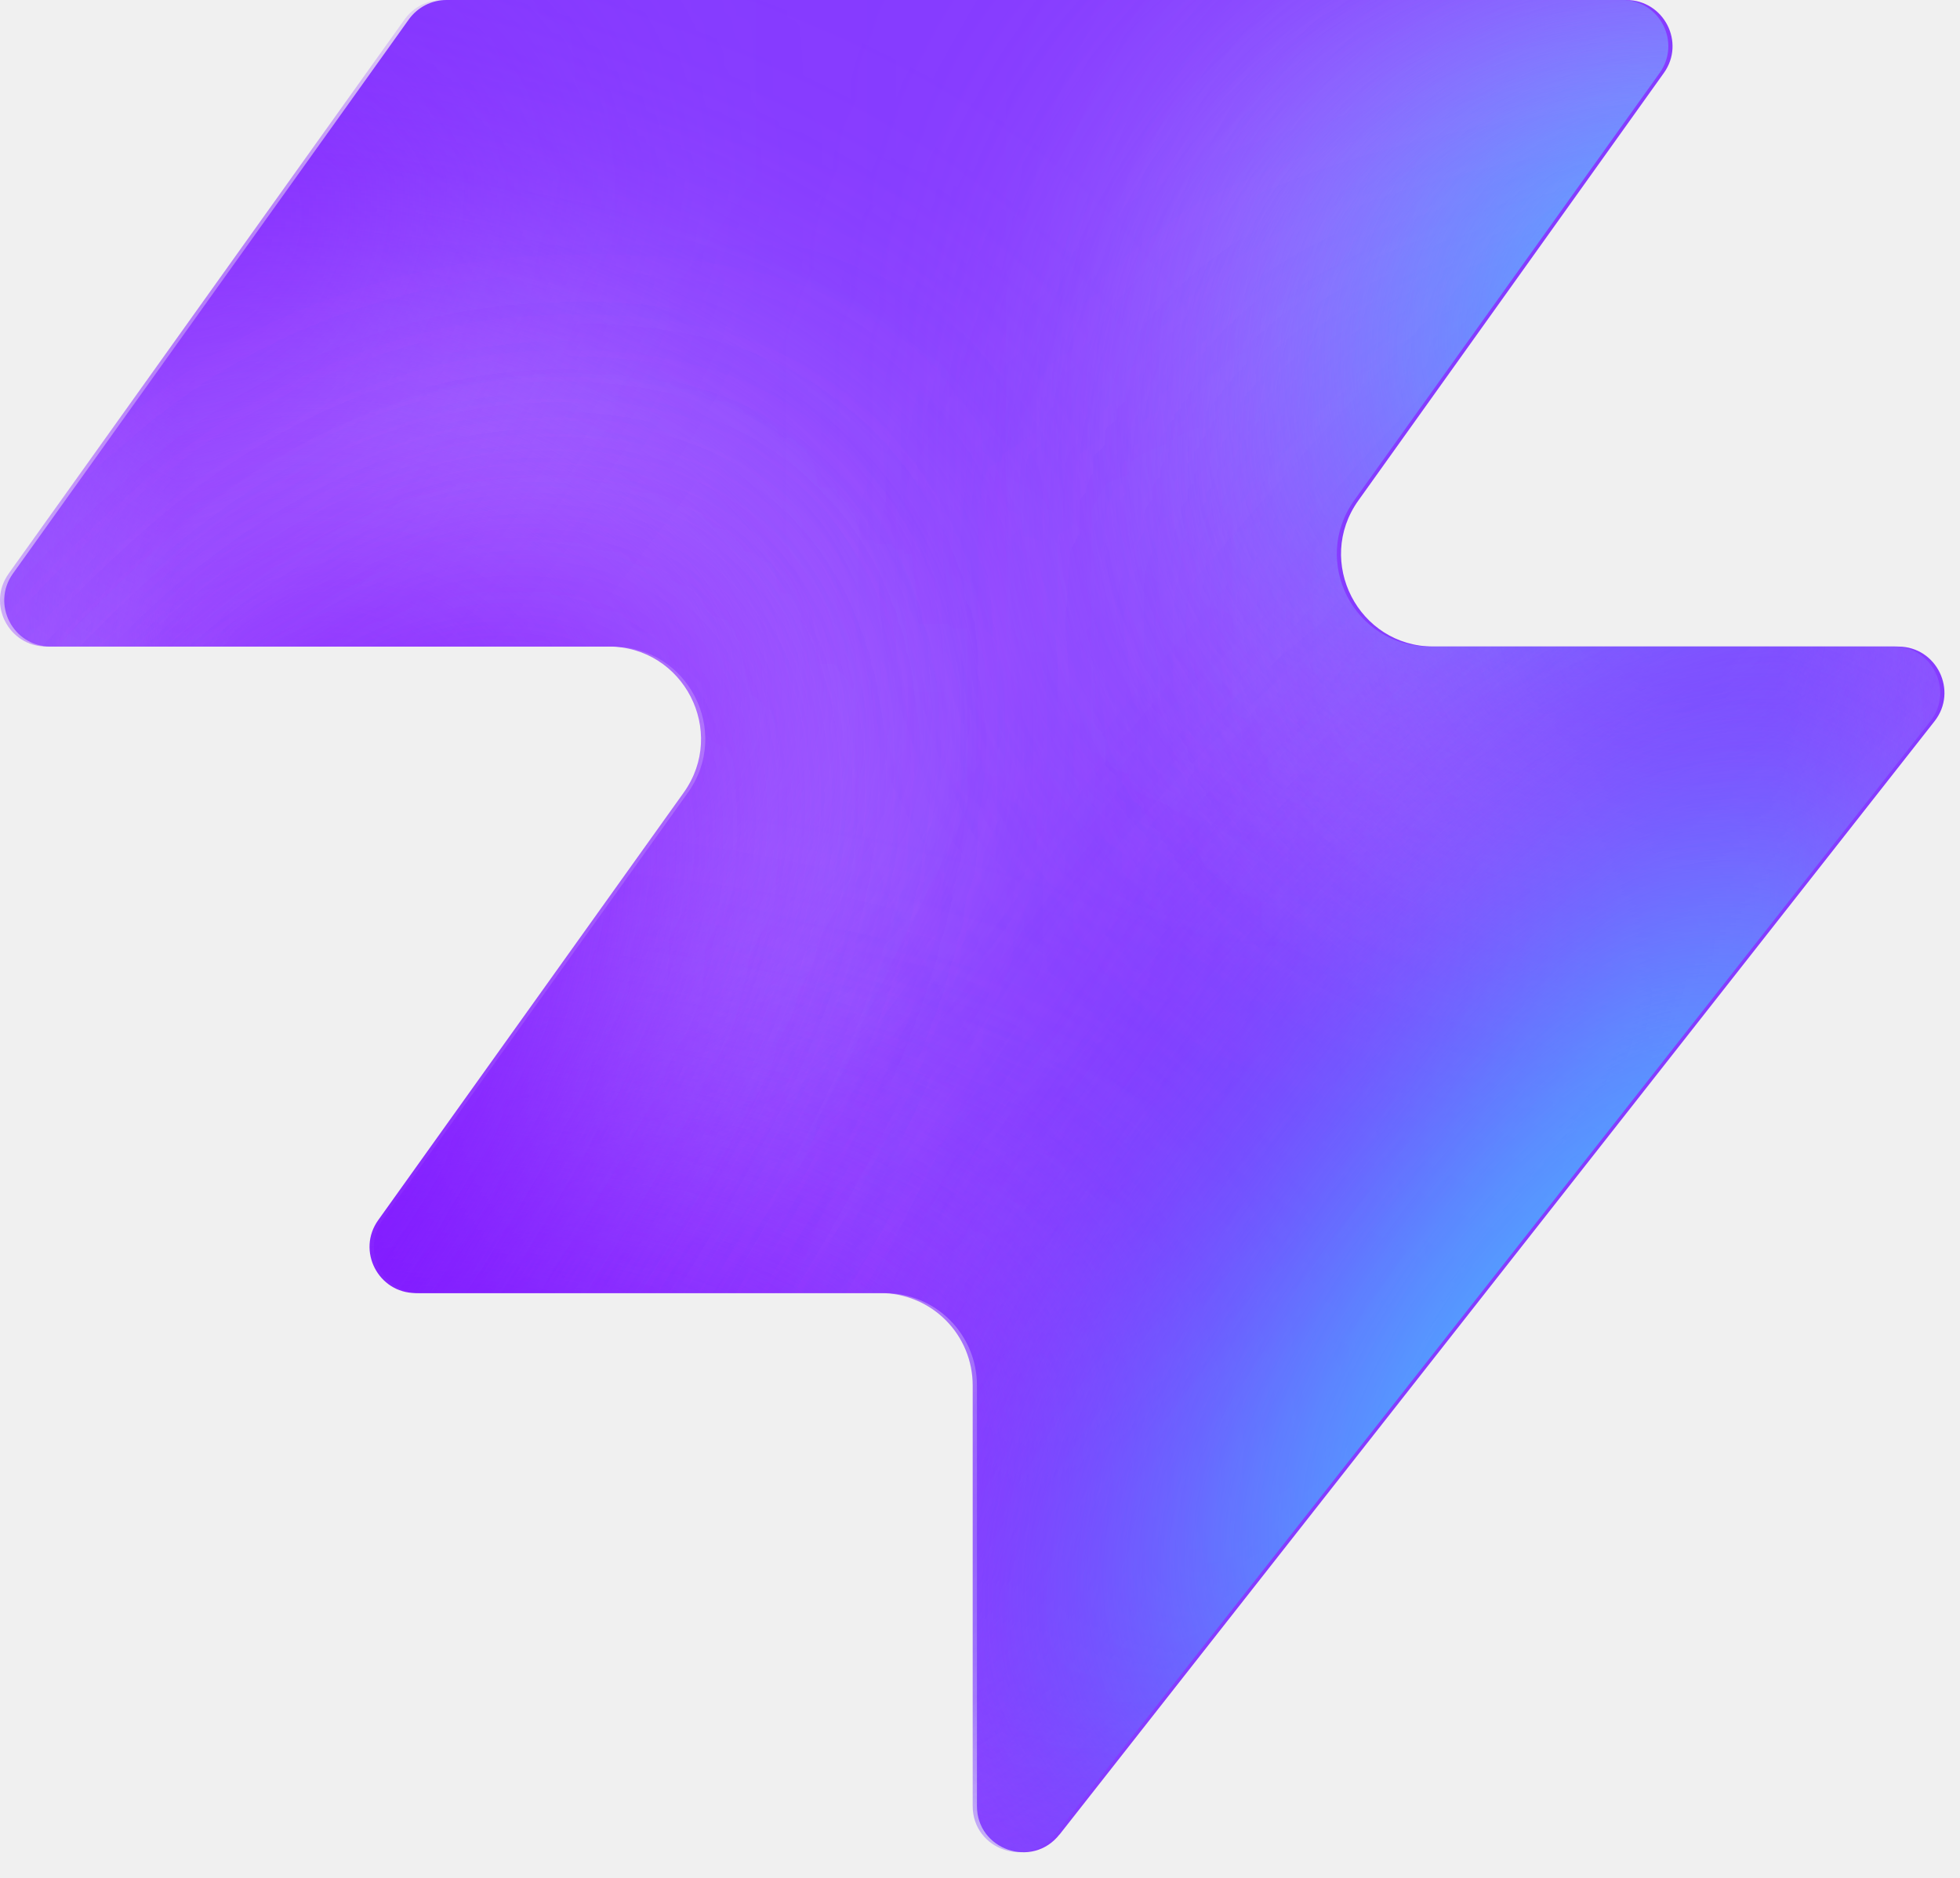
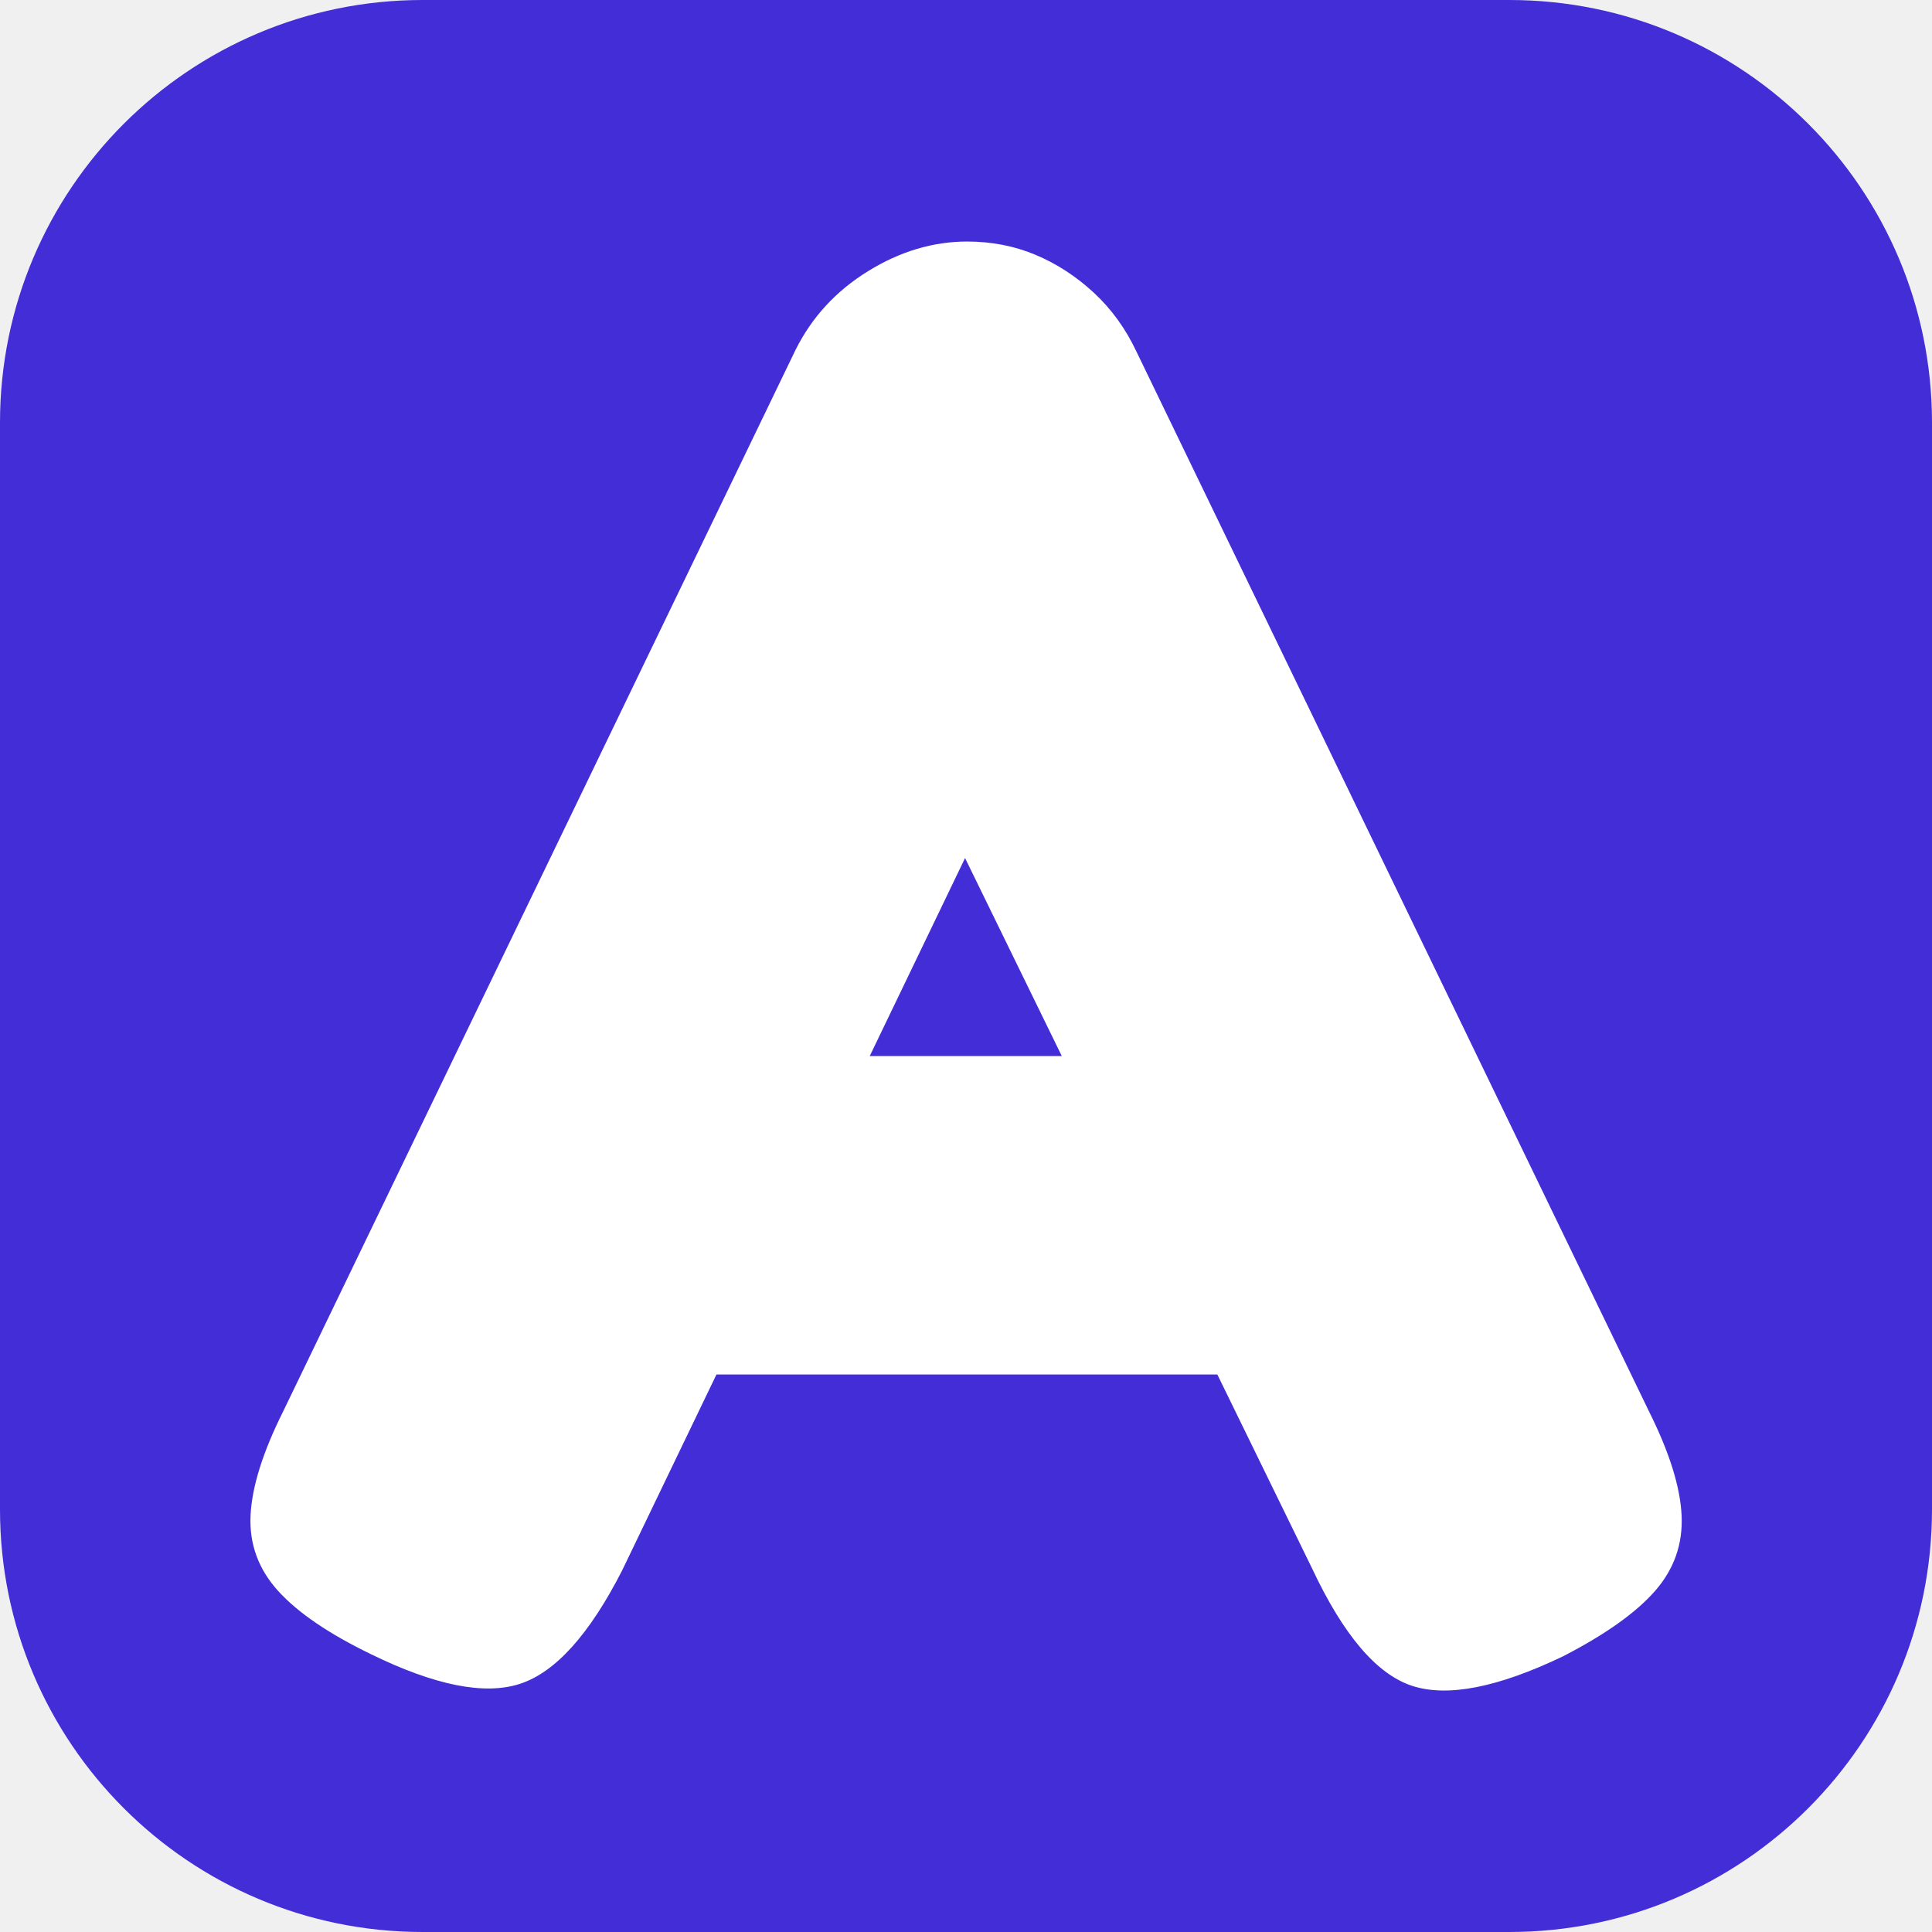
- <svg xmlns="http://www.w3.org/2000/svg" width="48" height="46" fill="none" viewBox="0 0 48 46">
-   <path fill="#863bff" d="M25.946 44.938c-.664.845-2.021.375-2.021-.698V33.937a2.26 2.26 0 0 0-2.262-2.262H10.287c-.92 0-1.456-1.04-.92-1.788l7.48-10.471c1.07-1.497 0-3.578-1.842-3.578H1.237c-.92 0-1.456-1.04-.92-1.788L10.013.474c.214-.297.556-.474.92-.474h28.894c.92 0 1.456 1.04.92 1.788l-7.48 10.471c-1.07 1.498 0 3.579 1.842 3.579h11.377c.943 0 1.473 1.088.89 1.83L25.947 44.94z" style="fill:#863bff;fill:color(display-p3 .525 .23 1);fill-opacity:1" />
-   <mask id="a" width="48" height="46" x="0" y="0" maskUnits="userSpaceOnUse" style="mask-type:alpha">
-     <path fill="#000" d="M25.842 44.938c-.664.844-2.021.375-2.021-.698V33.937a2.26 2.26 0 0 0-2.262-2.262H10.183c-.92 0-1.456-1.04-.92-1.788l7.48-10.471c1.07-1.498 0-3.579-1.842-3.579H1.133c-.92 0-1.456-1.04-.92-1.787L9.91.473c.214-.297.556-.474.92-.474h28.894c.92 0 1.456 1.04.92 1.788l-7.48 10.471c-1.07 1.498 0 3.578 1.842 3.578h11.377c.943 0 1.473 1.088.89 1.832L25.843 44.94z" style="fill:#000;fill-opacity:1" />
-   </mask>
-   <g mask="url(#a)">
-     <g filter="url(#b)">
-       <ellipse cx="5.508" cy="14.704" fill="#ede6ff" rx="5.508" ry="14.704" style="fill:#ede6ff;fill:color(display-p3 .927 .903 1);fill-opacity:1" transform="matrix(.00324 1 1 -.00324 -4.47 31.516)" />
-     </g>
-     <g filter="url(#c)">
-       <ellipse cx="10.399" cy="29.851" fill="#ede6ff" rx="10.399" ry="29.851" style="fill:#ede6ff;fill:color(display-p3 .927 .903 1);fill-opacity:1" transform="matrix(.00324 1 1 -.00324 -39.328 7.883)" />
-     </g>
-     <g filter="url(#d)">
-       <ellipse cx="5.508" cy="30.487" fill="#7e14ff" rx="5.508" ry="30.487" style="fill:#7e14ff;fill:color(display-p3 .492 .077 1);fill-opacity:1" transform="rotate(89.814 -25.913 -14.639)scale(1 -1)" />
-     </g>
-     <g filter="url(#e)">
-       <ellipse cx="5.508" cy="30.599" fill="#7e14ff" rx="5.508" ry="30.599" style="fill:#7e14ff;fill:color(display-p3 .492 .077 1);fill-opacity:1" transform="rotate(89.814 -32.644 -3.334)scale(1 -1)" />
-     </g>
-     <g filter="url(#f)">
-       <ellipse cx="5.508" cy="30.599" fill="#7e14ff" rx="5.508" ry="30.599" style="fill:#7e14ff;fill:color(display-p3 .492 .077 1);fill-opacity:1" transform="matrix(.00324 1 1 -.00324 -34.34 30.47)" />
-     </g>
-     <g filter="url(#g)">
-       <ellipse cx="14.072" cy="22.078" fill="#ede6ff" rx="14.072" ry="22.078" style="fill:#ede6ff;fill:color(display-p3 .927 .903 1);fill-opacity:1" transform="rotate(93.35 24.506 48.493)scale(-1 1)" />
-     </g>
-     <g filter="url(#h)">
-       <ellipse cx="3.47" cy="21.501" fill="#7e14ff" rx="3.47" ry="21.501" style="fill:#7e14ff;fill:color(display-p3 .492 .077 1);fill-opacity:1" transform="rotate(89.009 28.708 47.59)scale(-1 1)" />
-     </g>
-     <g filter="url(#i)">
-       <ellipse cx="3.47" cy="21.501" fill="#7e14ff" rx="3.47" ry="21.501" style="fill:#7e14ff;fill:color(display-p3 .492 .077 1);fill-opacity:1" transform="rotate(89.009 28.708 47.59)scale(-1 1)" />
-     </g>
-     <g filter="url(#j)">
-       <ellipse cx=".387" cy="8.972" fill="#7e14ff" rx="4.407" ry="29.108" style="fill:#7e14ff;fill:color(display-p3 .492 .077 1);fill-opacity:1" transform="rotate(39.51 .387 8.972)" />
-     </g>
-     <g filter="url(#k)">
-       <ellipse cx="47.523" cy="-6.092" fill="#7e14ff" rx="4.407" ry="29.108" style="fill:#7e14ff;fill:color(display-p3 .492 .077 1);fill-opacity:1" transform="rotate(37.892 47.523 -6.092)" />
-     </g>
-     <g filter="url(#l)">
-       <ellipse cx="41.412" cy="6.333" fill="#47bfff" rx="5.971" ry="9.665" style="fill:#47bfff;fill:color(display-p3 .28 .748 1);fill-opacity:1" transform="rotate(37.892 41.412 6.333)" />
-     </g>
-     <g filter="url(#m)">
-       <ellipse cx="-1.879" cy="38.332" fill="#7e14ff" rx="4.407" ry="29.108" style="fill:#7e14ff;fill:color(display-p3 .492 .077 1);fill-opacity:1" transform="rotate(37.892 -1.88 38.332)" />
-     </g>
-     <g filter="url(#n)">
-       <ellipse cx="-1.879" cy="38.332" fill="#7e14ff" rx="4.407" ry="29.108" style="fill:#7e14ff;fill:color(display-p3 .492 .077 1);fill-opacity:1" transform="rotate(37.892 -1.88 38.332)" />
-     </g>
-     <g filter="url(#o)">
-       <ellipse cx="35.651" cy="29.907" fill="#7e14ff" rx="4.407" ry="29.108" style="fill:#7e14ff;fill:color(display-p3 .492 .077 1);fill-opacity:1" transform="rotate(37.892 35.651 29.907)" />
-     </g>
-     <g filter="url(#p)">
-       <ellipse cx="38.418" cy="32.4" fill="#47bfff" rx="5.971" ry="15.297" style="fill:#47bfff;fill:color(display-p3 .28 .748 1);fill-opacity:1" transform="rotate(37.892 38.418 32.4)" />
-     </g>
-   </g>
-   <defs>
-     <filter id="b" width="60.045" height="41.654" x="-19.77" y="16.149" color-interpolation-filters="sRGB" filterUnits="userSpaceOnUse">
-       <feFlood flood-opacity="0" result="BackgroundImageFix" />
-       <feBlend in="SourceGraphic" in2="BackgroundImageFix" result="shape" />
-       <feGaussianBlur result="effect1_foregroundBlur_2002_17158" stdDeviation="7.659" />
-     </filter>
-     <filter id="c" width="90.34" height="51.437" x="-54.613" y="-7.533" color-interpolation-filters="sRGB" filterUnits="userSpaceOnUse">
-       <feFlood flood-opacity="0" result="BackgroundImageFix" />
-       <feBlend in="SourceGraphic" in2="BackgroundImageFix" result="shape" />
-       <feGaussianBlur result="effect1_foregroundBlur_2002_17158" stdDeviation="7.659" />
-     </filter>
-     <filter id="d" width="79.355" height="29.4" x="-49.64" y="2.03" color-interpolation-filters="sRGB" filterUnits="userSpaceOnUse">
-       <feFlood flood-opacity="0" result="BackgroundImageFix" />
-       <feBlend in="SourceGraphic" in2="BackgroundImageFix" result="shape" />
-       <feGaussianBlur result="effect1_foregroundBlur_2002_17158" stdDeviation="4.596" />
-     </filter>
-     <filter id="e" width="79.579" height="29.4" x="-45.045" y="20.029" color-interpolation-filters="sRGB" filterUnits="userSpaceOnUse">
-       <feFlood flood-opacity="0" result="BackgroundImageFix" />
-       <feBlend in="SourceGraphic" in2="BackgroundImageFix" result="shape" />
-       <feGaussianBlur result="effect1_foregroundBlur_2002_17158" stdDeviation="4.596" />
-     </filter>
-     <filter id="f" width="79.579" height="29.4" x="-43.513" y="21.178" color-interpolation-filters="sRGB" filterUnits="userSpaceOnUse">
-       <feFlood flood-opacity="0" result="BackgroundImageFix" />
-       <feBlend in="SourceGraphic" in2="BackgroundImageFix" result="shape" />
-       <feGaussianBlur result="effect1_foregroundBlur_2002_17158" stdDeviation="4.596" />
-     </filter>
-     <filter id="g" width="74.749" height="58.852" x="15.756" y="-17.901" color-interpolation-filters="sRGB" filterUnits="userSpaceOnUse">
-       <feFlood flood-opacity="0" result="BackgroundImageFix" />
-       <feBlend in="SourceGraphic" in2="BackgroundImageFix" result="shape" />
-       <feGaussianBlur result="effect1_foregroundBlur_2002_17158" stdDeviation="7.659" />
-     </filter>
-     <filter id="h" width="61.377" height="25.362" x="23.548" y="2.284" color-interpolation-filters="sRGB" filterUnits="userSpaceOnUse">
-       <feFlood flood-opacity="0" result="BackgroundImageFix" />
-       <feBlend in="SourceGraphic" in2="BackgroundImageFix" result="shape" />
-       <feGaussianBlur result="effect1_foregroundBlur_2002_17158" stdDeviation="4.596" />
-     </filter>
-     <filter id="i" width="61.377" height="25.362" x="23.548" y="2.284" color-interpolation-filters="sRGB" filterUnits="userSpaceOnUse">
-       <feFlood flood-opacity="0" result="BackgroundImageFix" />
-       <feBlend in="SourceGraphic" in2="BackgroundImageFix" result="shape" />
-       <feGaussianBlur result="effect1_foregroundBlur_2002_17158" stdDeviation="4.596" />
-     </filter>
-     <filter id="j" width="56.045" height="63.649" x="-27.636" y="-22.853" color-interpolation-filters="sRGB" filterUnits="userSpaceOnUse">
-       <feFlood flood-opacity="0" result="BackgroundImageFix" />
-       <feBlend in="SourceGraphic" in2="BackgroundImageFix" result="shape" />
-       <feGaussianBlur result="effect1_foregroundBlur_2002_17158" stdDeviation="4.596" />
-     </filter>
-     <filter id="k" width="54.814" height="64.646" x="20.116" y="-38.415" color-interpolation-filters="sRGB" filterUnits="userSpaceOnUse">
-       <feFlood flood-opacity="0" result="BackgroundImageFix" />
-       <feBlend in="SourceGraphic" in2="BackgroundImageFix" result="shape" />
-       <feGaussianBlur result="effect1_foregroundBlur_2002_17158" stdDeviation="4.596" />
-     </filter>
-     <filter id="l" width="33.541" height="35.313" x="24.641" y="-11.323" color-interpolation-filters="sRGB" filterUnits="userSpaceOnUse">
-       <feFlood flood-opacity="0" result="BackgroundImageFix" />
-       <feBlend in="SourceGraphic" in2="BackgroundImageFix" result="shape" />
-       <feGaussianBlur result="effect1_foregroundBlur_2002_17158" stdDeviation="4.596" />
-     </filter>
-     <filter id="m" width="54.814" height="64.646" x="-29.286" y="6.009" color-interpolation-filters="sRGB" filterUnits="userSpaceOnUse">
-       <feFlood flood-opacity="0" result="BackgroundImageFix" />
-       <feBlend in="SourceGraphic" in2="BackgroundImageFix" result="shape" />
-       <feGaussianBlur result="effect1_foregroundBlur_2002_17158" stdDeviation="4.596" />
-     </filter>
-     <filter id="n" width="54.814" height="64.646" x="-29.286" y="6.009" color-interpolation-filters="sRGB" filterUnits="userSpaceOnUse">
-       <feFlood flood-opacity="0" result="BackgroundImageFix" />
-       <feBlend in="SourceGraphic" in2="BackgroundImageFix" result="shape" />
-       <feGaussianBlur result="effect1_foregroundBlur_2002_17158" stdDeviation="4.596" />
-     </filter>
-     <filter id="o" width="54.814" height="64.646" x="8.244" y="-2.416" color-interpolation-filters="sRGB" filterUnits="userSpaceOnUse">
-       <feFlood flood-opacity="0" result="BackgroundImageFix" />
-       <feBlend in="SourceGraphic" in2="BackgroundImageFix" result="shape" />
-       <feGaussianBlur result="effect1_foregroundBlur_2002_17158" stdDeviation="4.596" />
-     </filter>
-     <filter id="p" width="39.409" height="43.623" x="18.713" y="10.588" color-interpolation-filters="sRGB" filterUnits="userSpaceOnUse">
-       <feFlood flood-opacity="0" result="BackgroundImageFix" />
-       <feBlend in="SourceGraphic" in2="BackgroundImageFix" result="shape" />
-       <feGaussianBlur result="effect1_foregroundBlur_2002_17158" stdDeviation="4.596" />
-     </filter>
-   </defs>
+ <svg xmlns="http://www.w3.org/2000/svg" viewBox="0 0 32 32" width="32" height="32">
+   <rect width="32" height="32" rx="7" fill="#432dd7" />
+   <path fill="#fff" transform="translate(3.981 27.365) scale(.0338124)" d="M439-637L690-118Q705-88 706-67Q707-46 693-30Q679-14 648 2Q600 25 574 16.5Q548 8 525-41L355-389L187-40Q163 7 137 15.5Q111 24 64 1Q33-14 18.5-30Q4-46 5-67Q6-88 21-118L272-638Q284-662 307.5-676.5Q331-691 356-691Q374-691 389.5-684.5Q405-678 418-666Q431-654 439-637M514-136L197-136L273-292L438-292" />
</svg>
